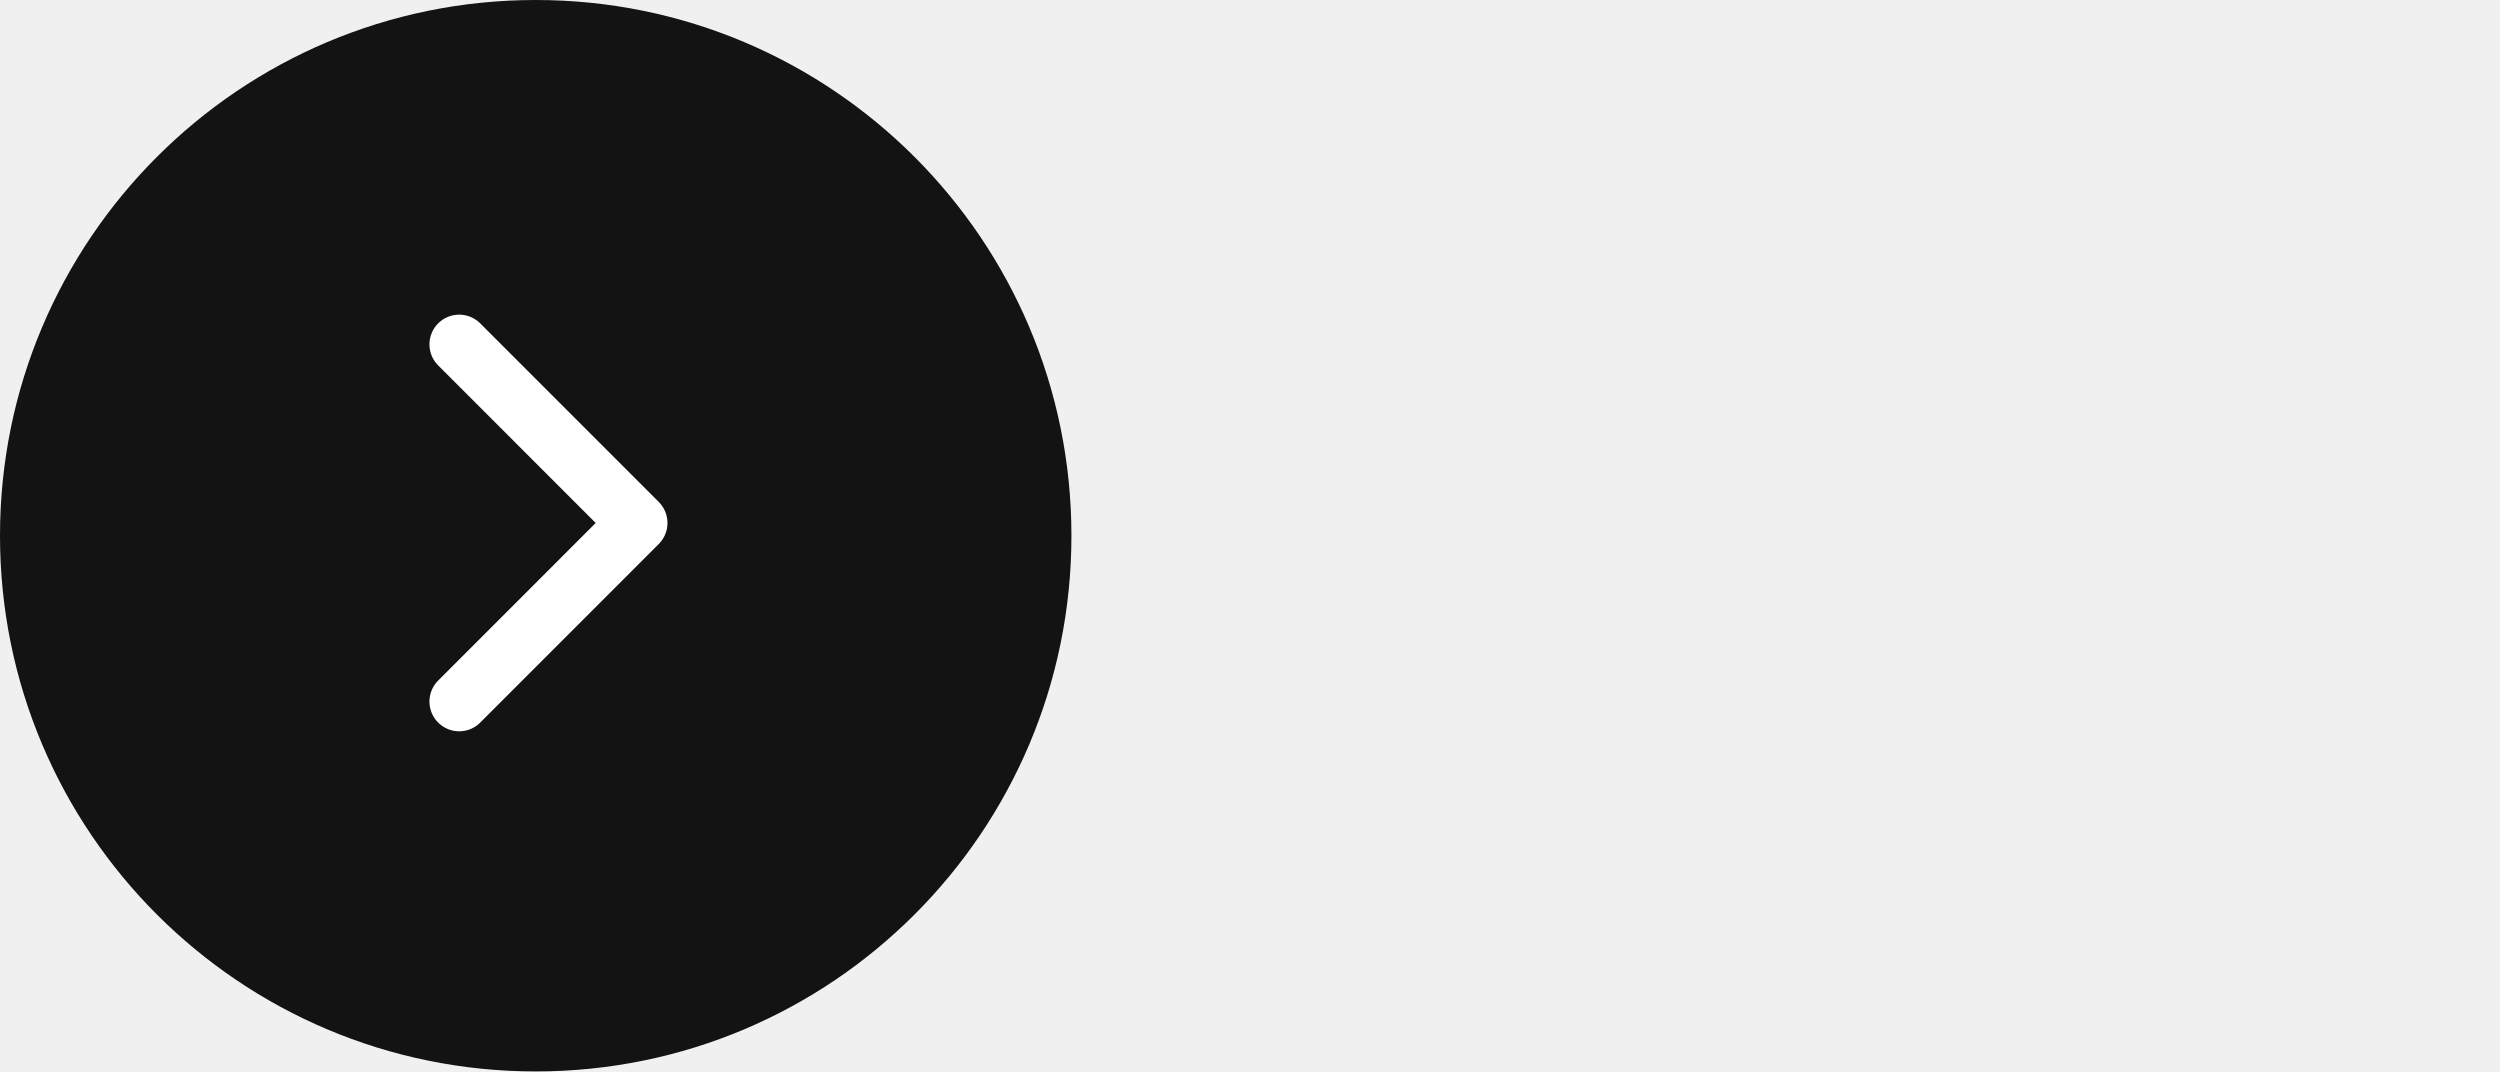
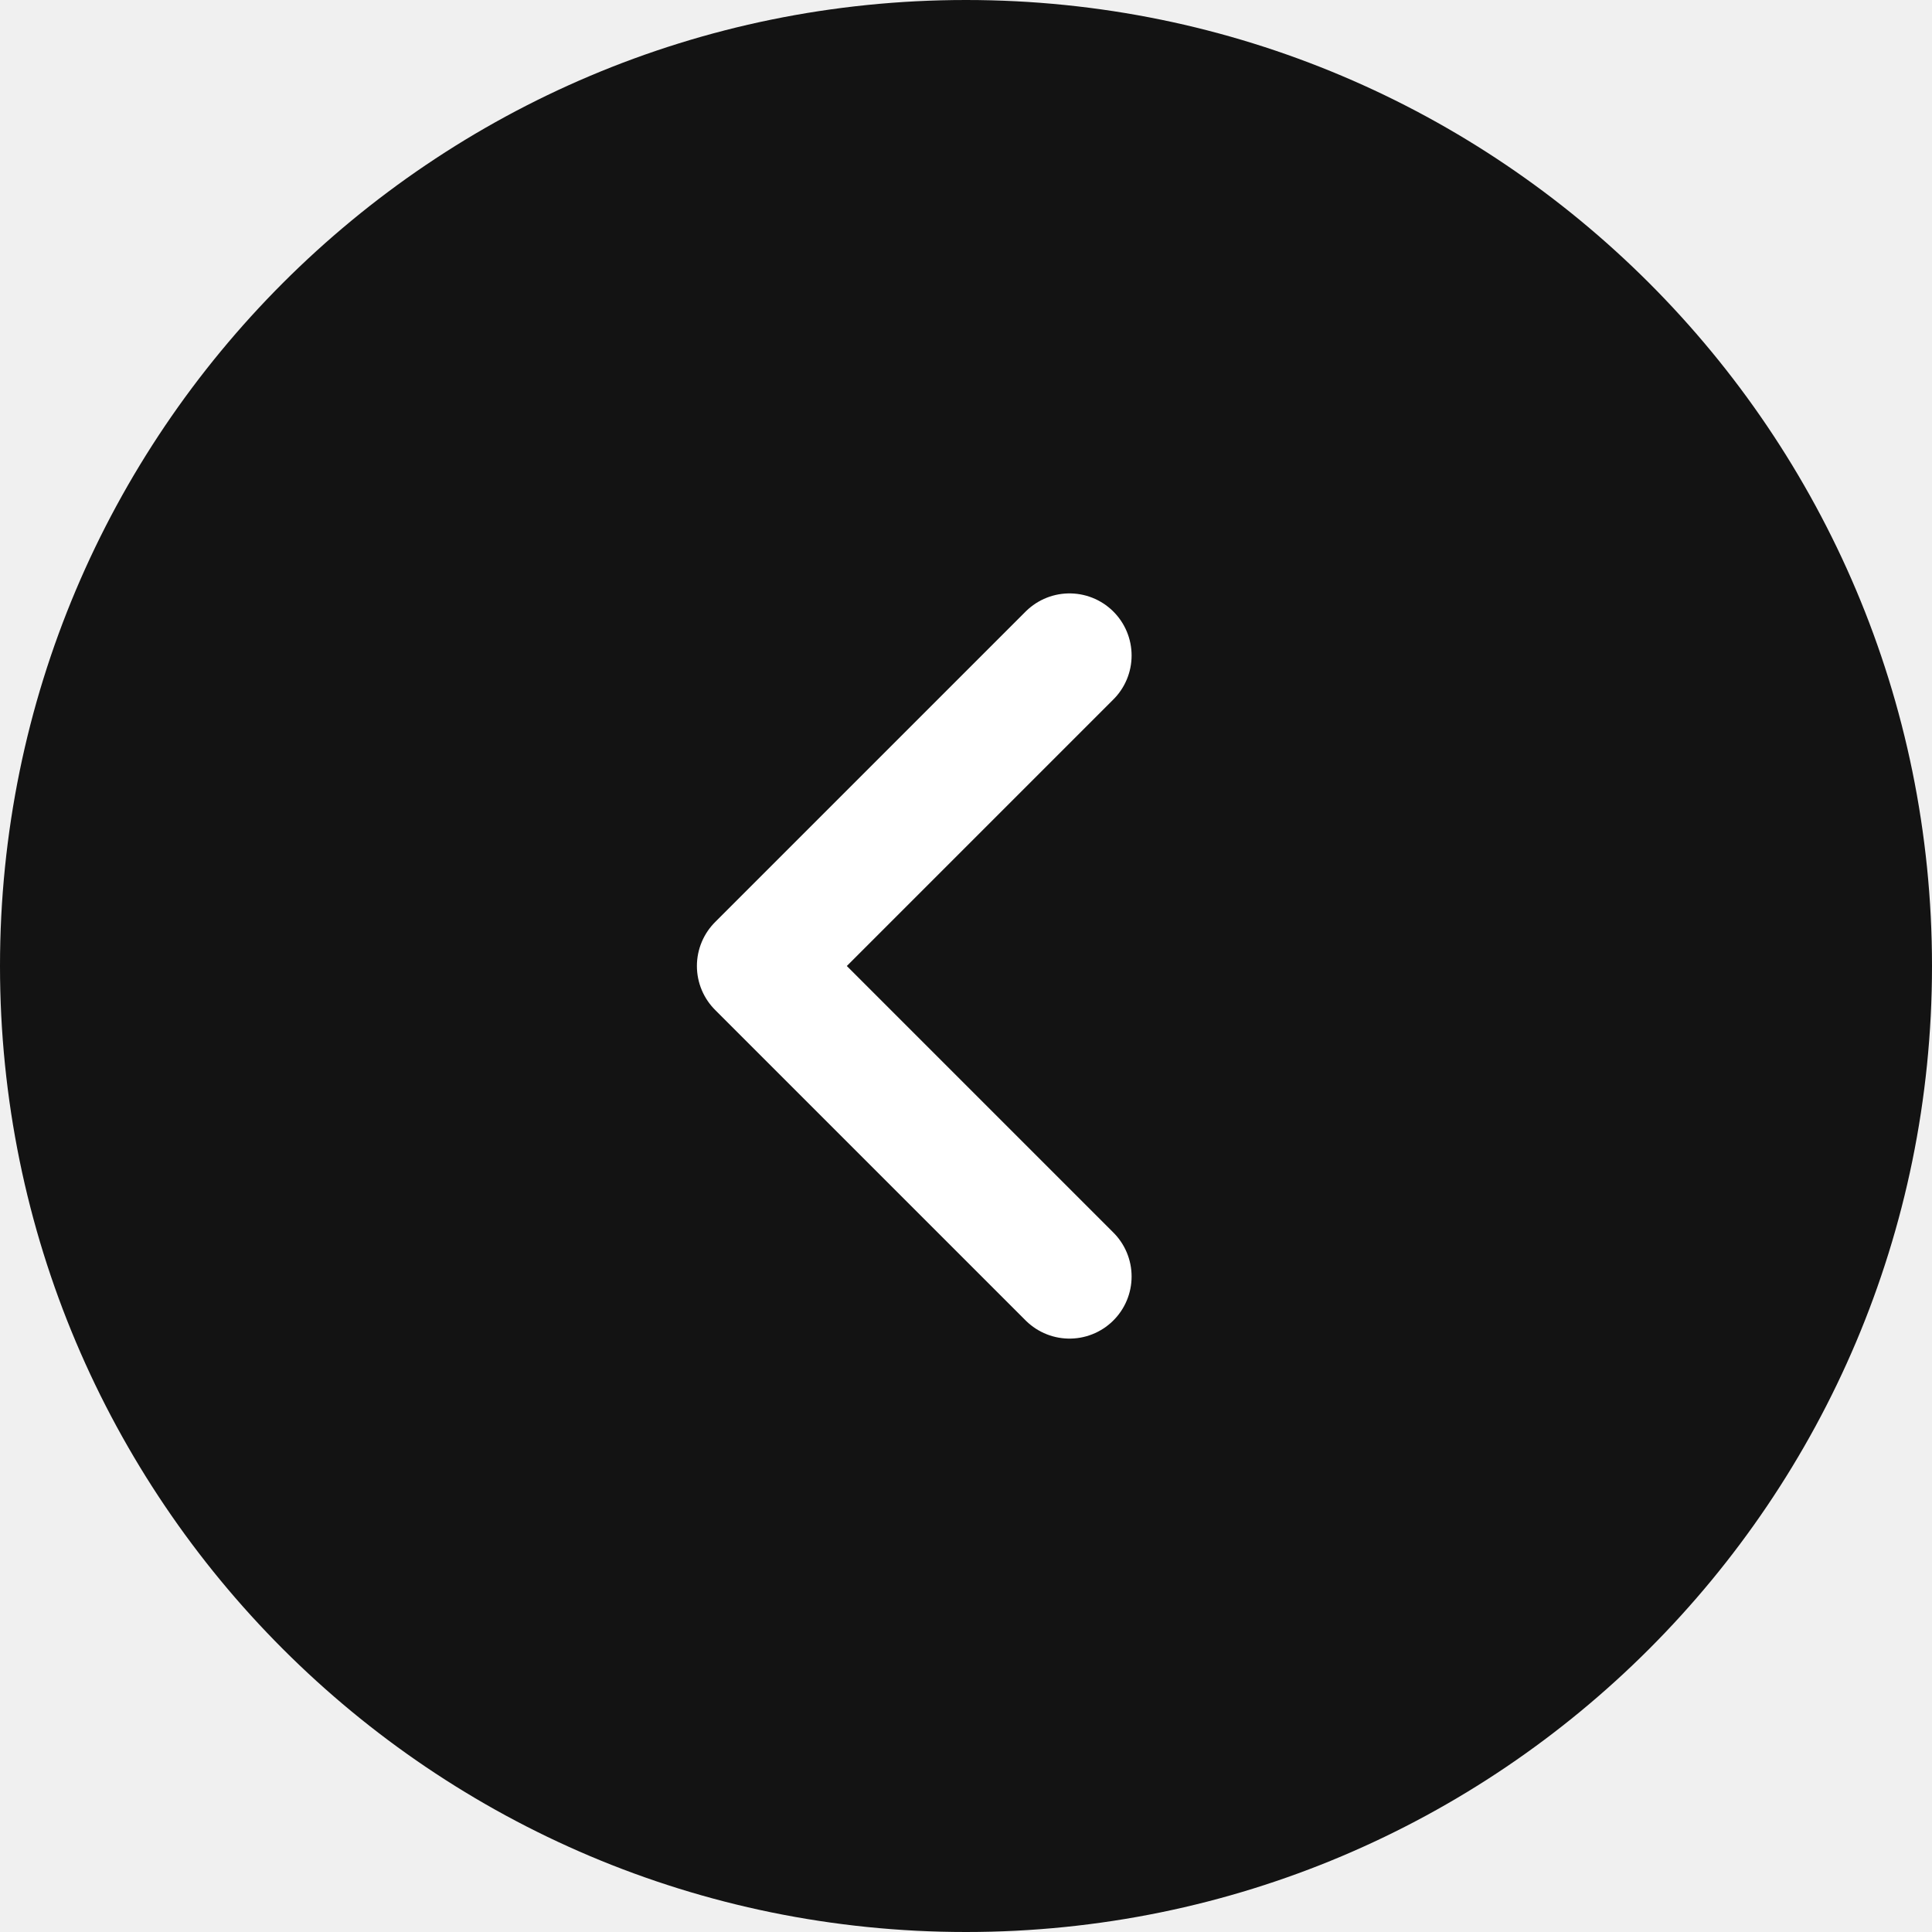
- <svg xmlns="http://www.w3.org/2000/svg" preserveAspectRatio="none" overflow="visible" style="display: block;" width="65.333" height="28" viewBox="0 0 65.333 28" fill="none">
-   <g id="Frame 35">
-     <circle id="Ellipse 8" cx="14" cy="14" r="14" fill="#131313" />
-     <g id="Chevron-Right">
- </g>
-     <path id="Vector" d="M12 9L16.666 13.667L12 18.334" stroke="white" stroke-width="1.554" stroke-linecap="round" stroke-linejoin="round" />
-   </g>
+ <svg xmlns="http://www.w3.org/2000/svg" width="28" height="28" viewBox="0 0 28 28" fill="none">
+   <circle cx="14" cy="14" r="14" fill="#131313" />
+   <path d="M15.5 9.5L11 14L15.5 18.5" stroke="#FFFFFF" stroke-width="1.8" stroke-linecap="round" stroke-linejoin="round" />
</svg>
